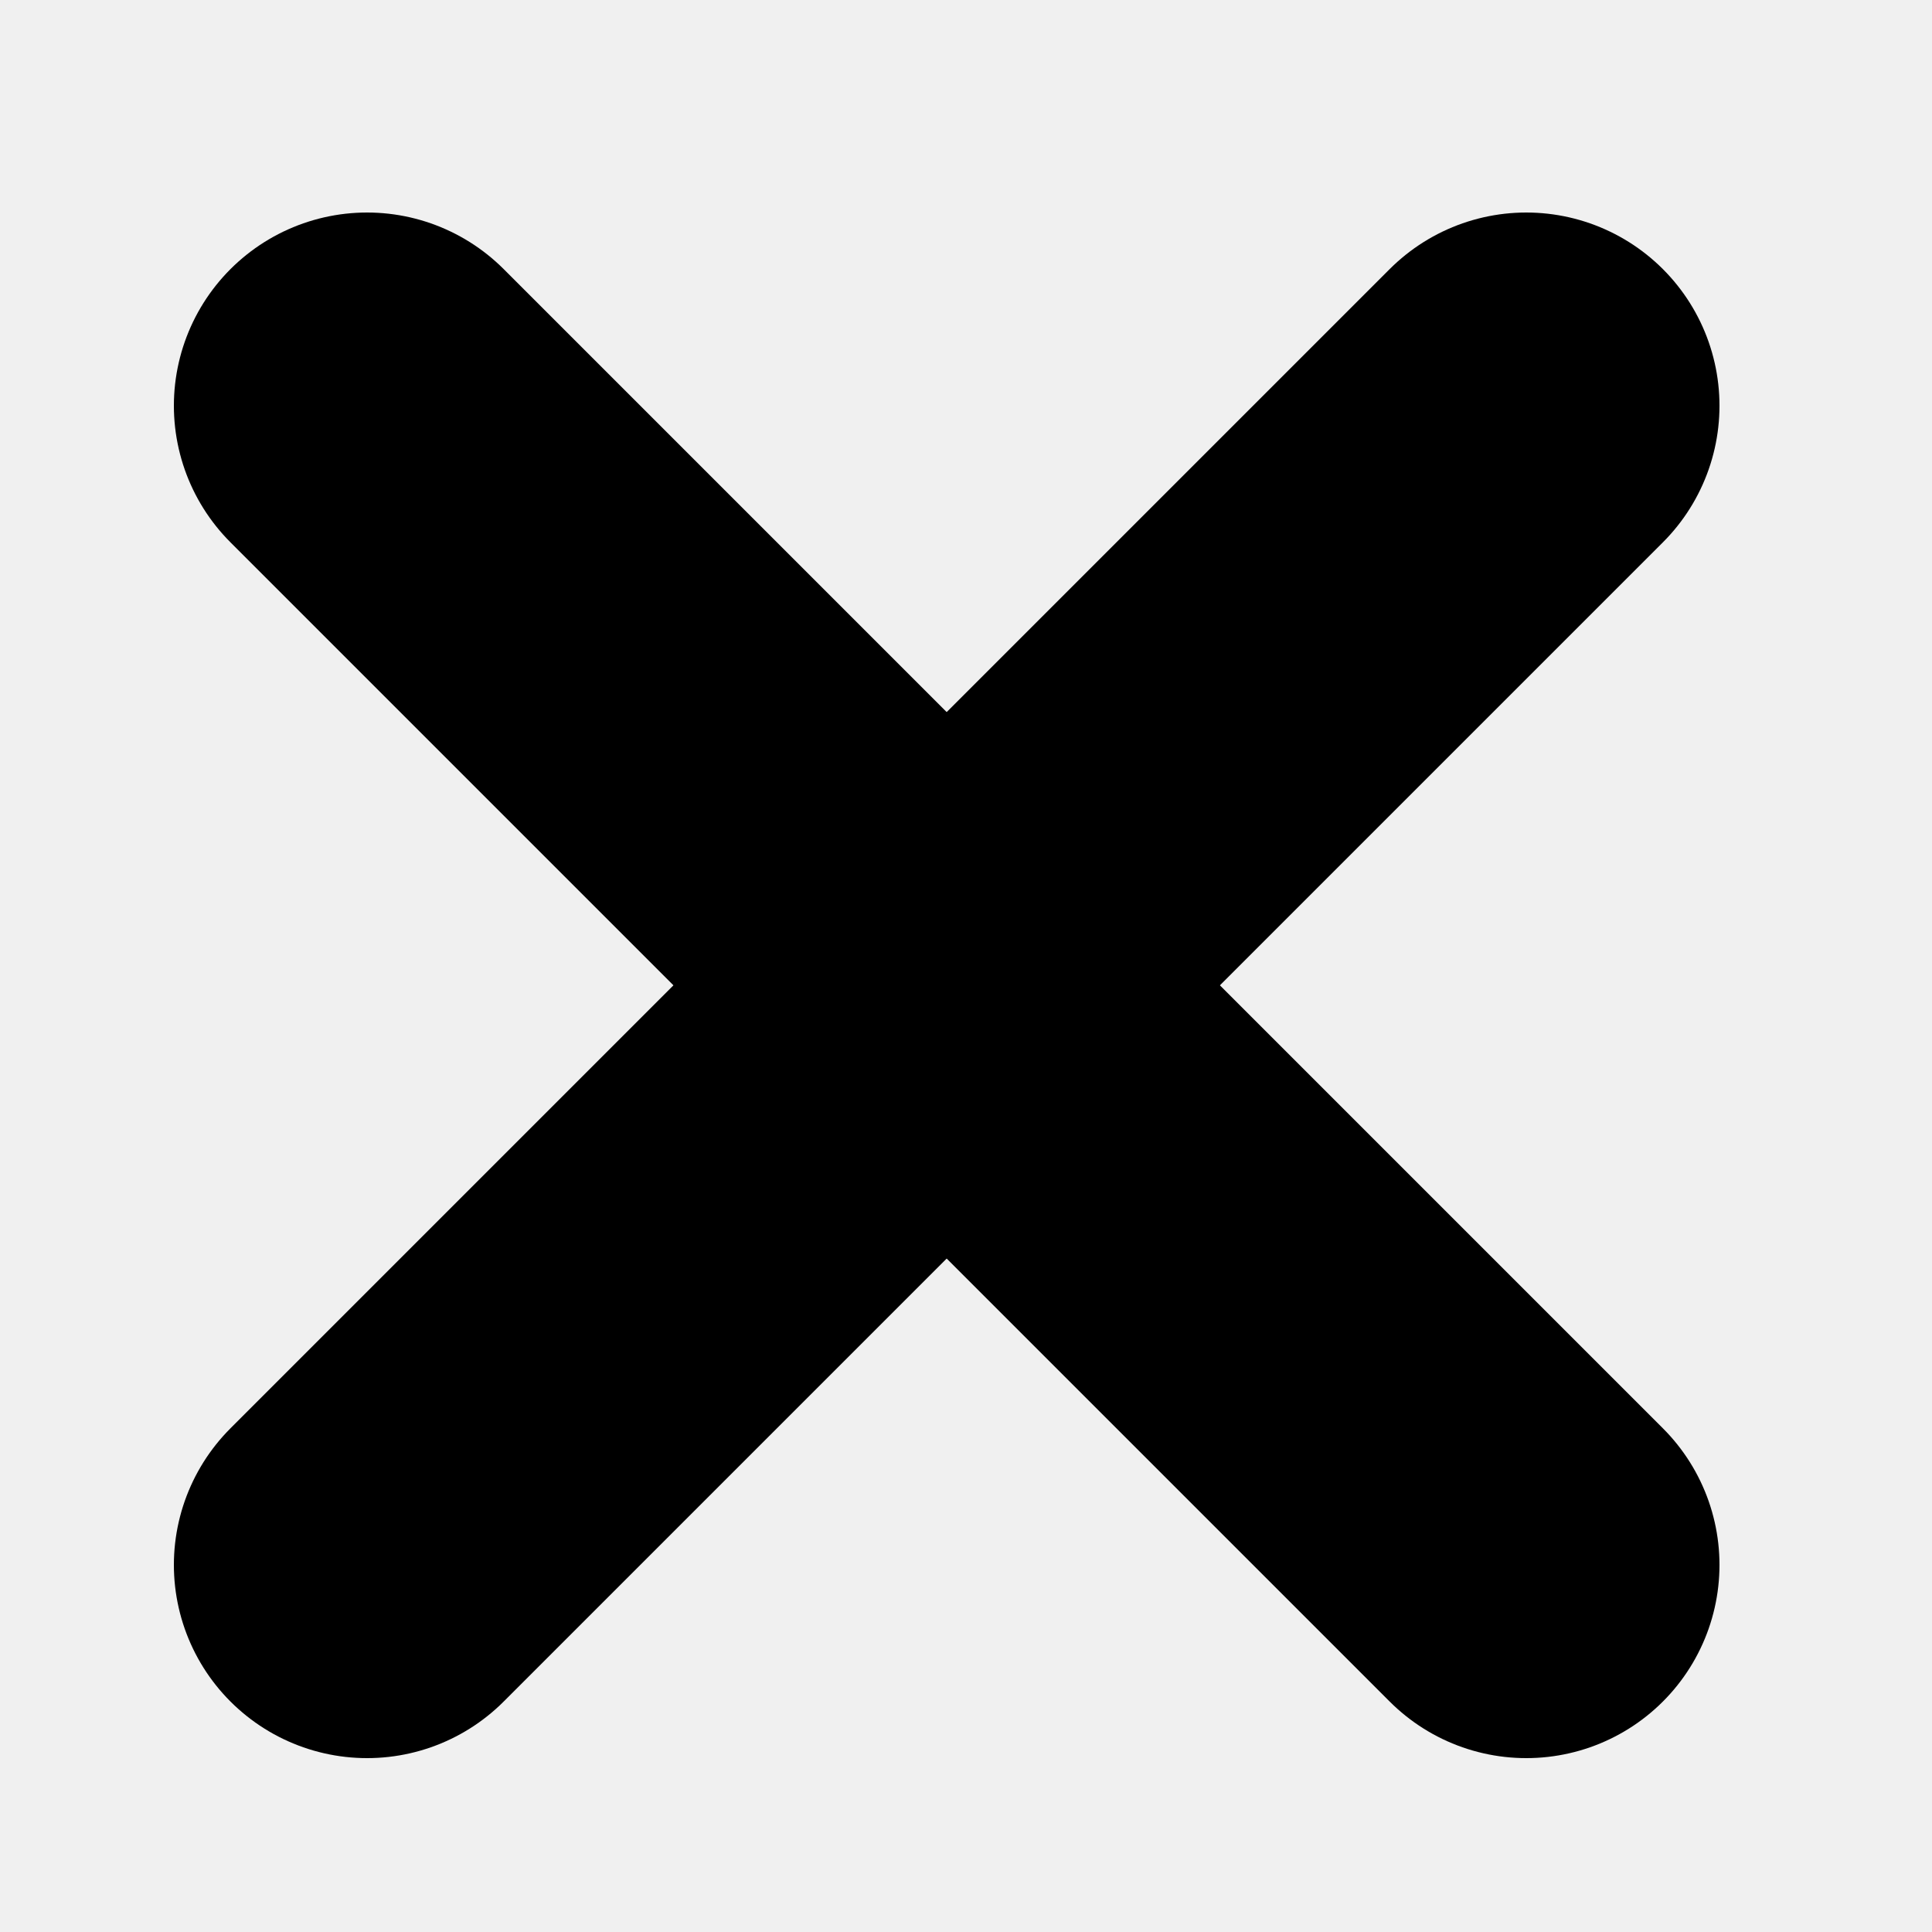
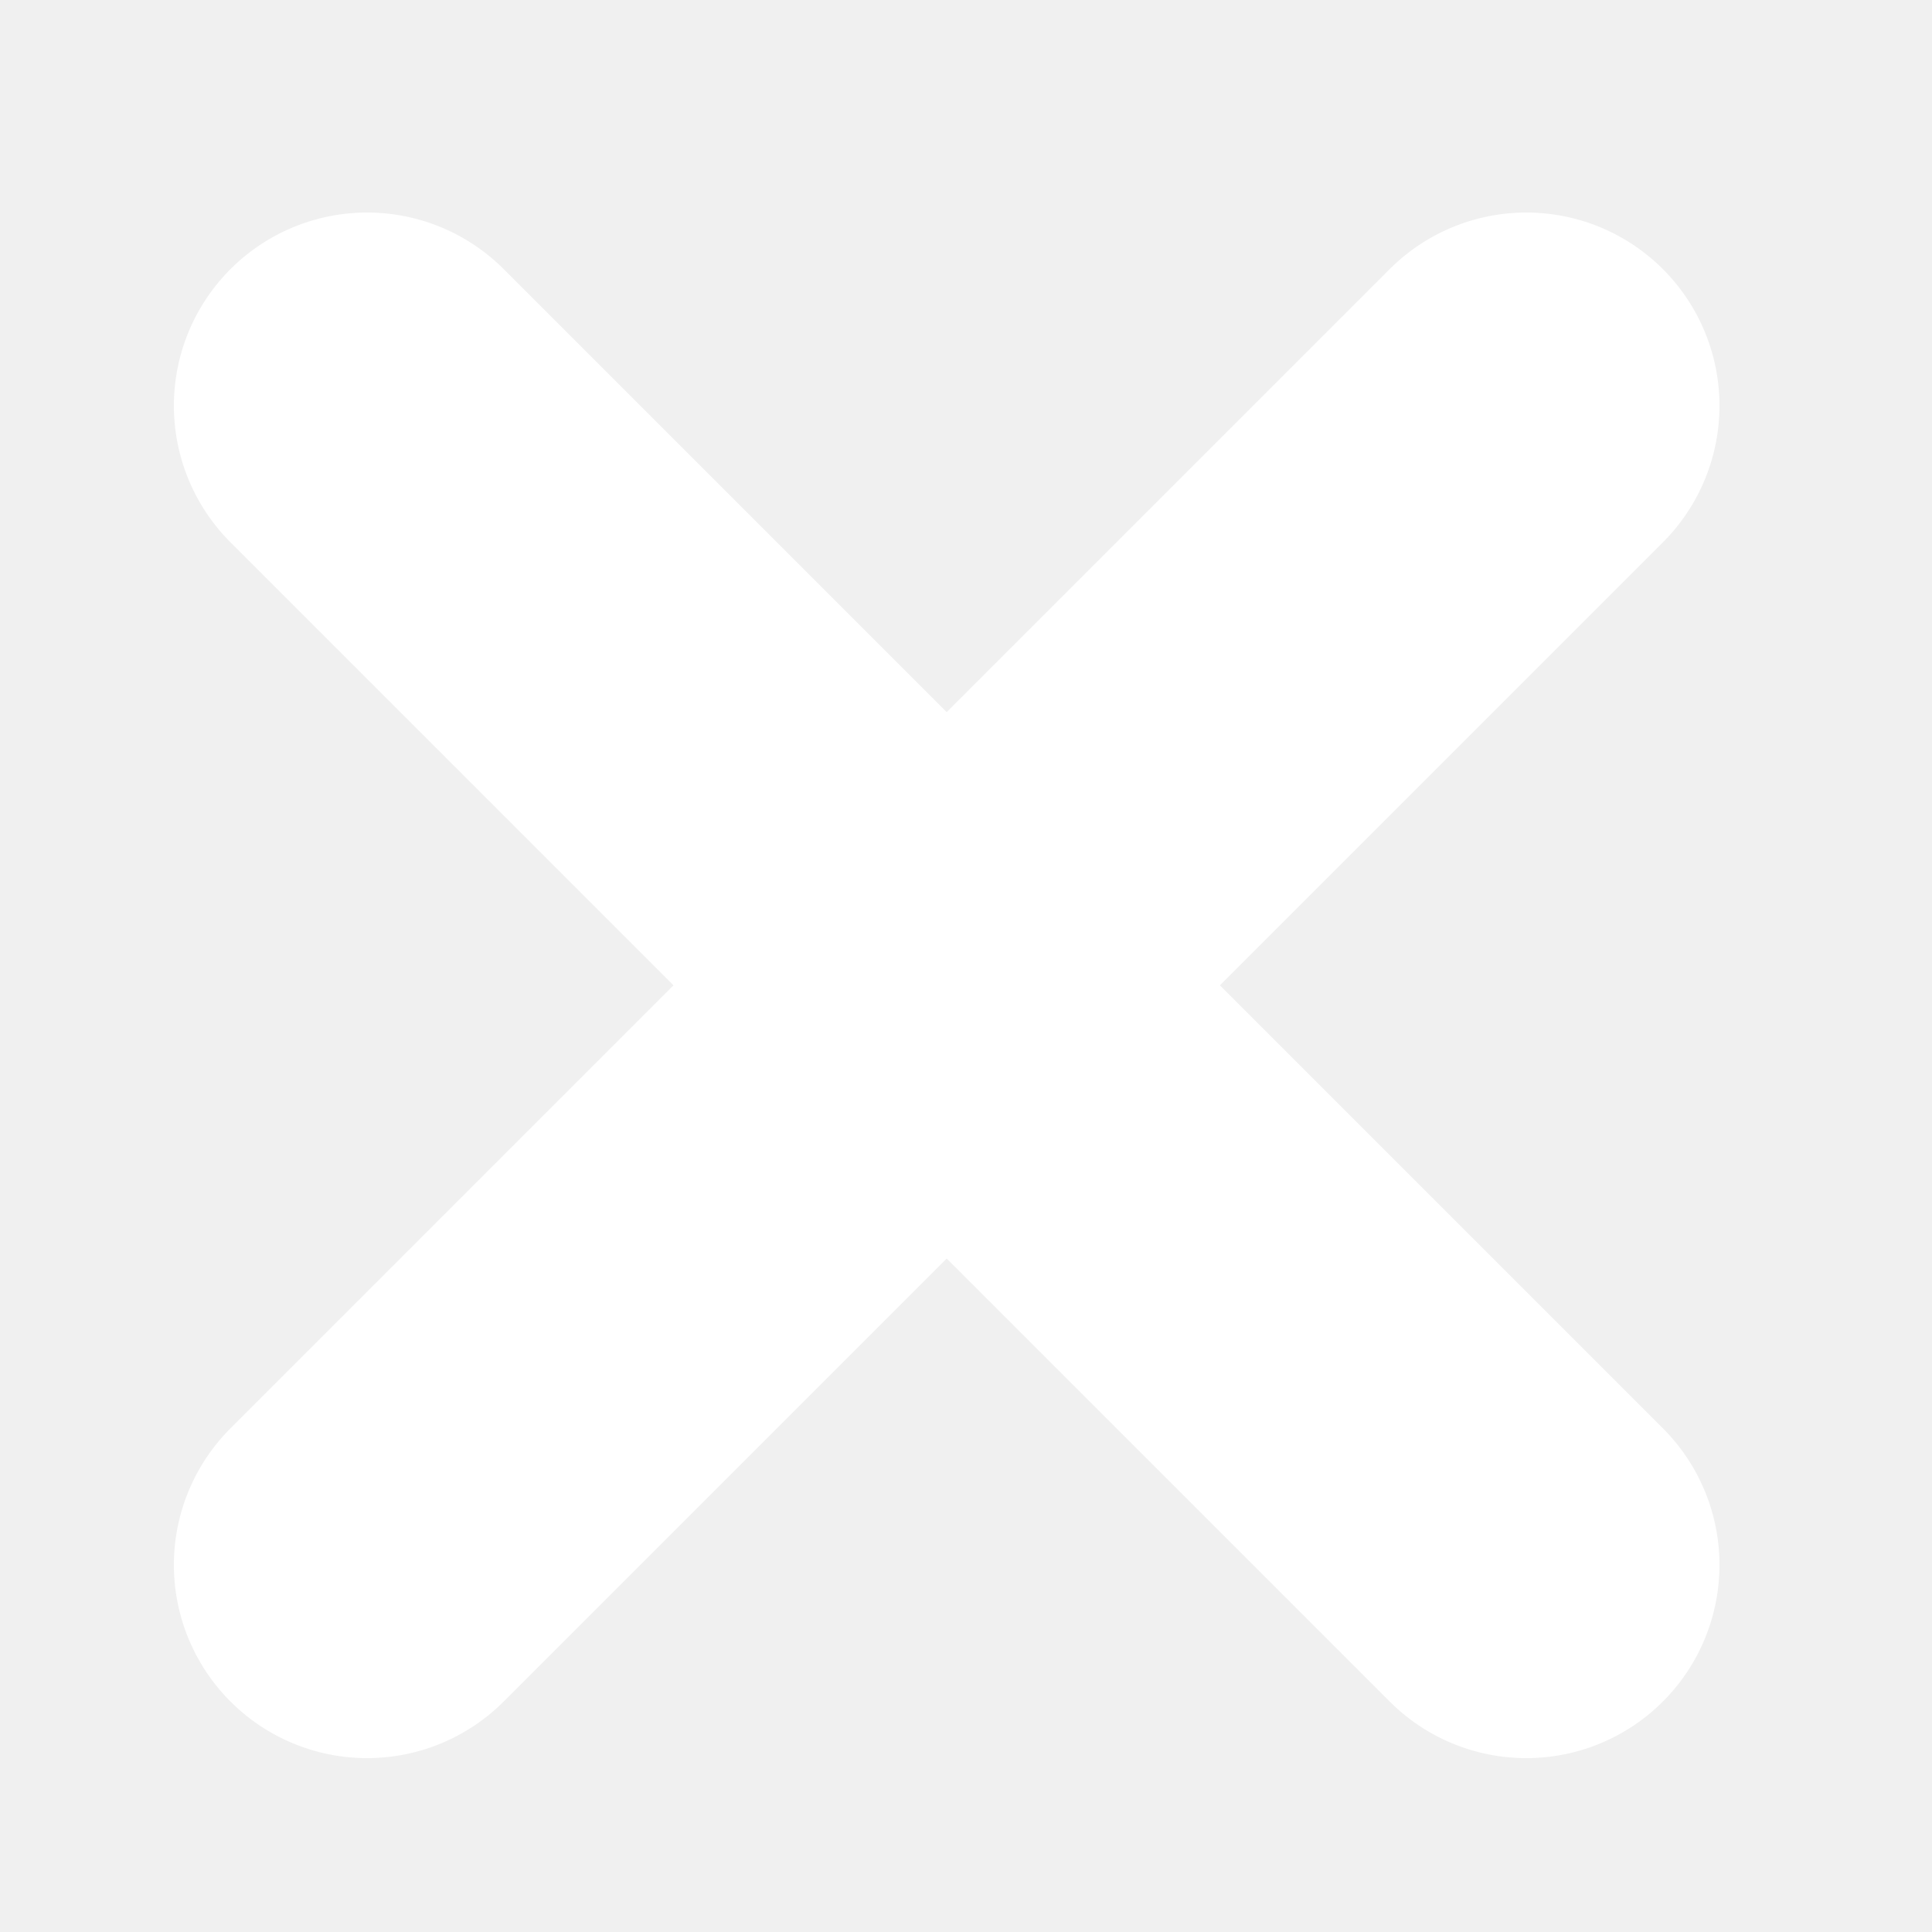
<svg xmlns="http://www.w3.org/2000/svg" version="1.1" id="Слой_1" x="0px" y="0px" viewBox="0 0 10 10" style="enable-background:new 0 0 10 10;" xml:space="preserve">
  <style type="text/css">
- 	.st0{fill:none;stroke:#000000;stroke-width:2;stroke-linecap:round;stroke-miterlimit:10;}
+ 	.st0{fill:none;stroke:#FFFFFF;stroke-width:2;stroke-linecap:round;stroke-miterlimit:10;}
	.st1{fill:none;}
</style>
  <g>
    <line class="st0" x1="1.9" y1="8.1" x2="7.9" y2="2.1" />
    <line class="st0" x1="7.9" y1="8.1" x2="1.9" y2="2.1" />
  </g>
  <rect class="st1" width="10" height="10" />
</svg>
